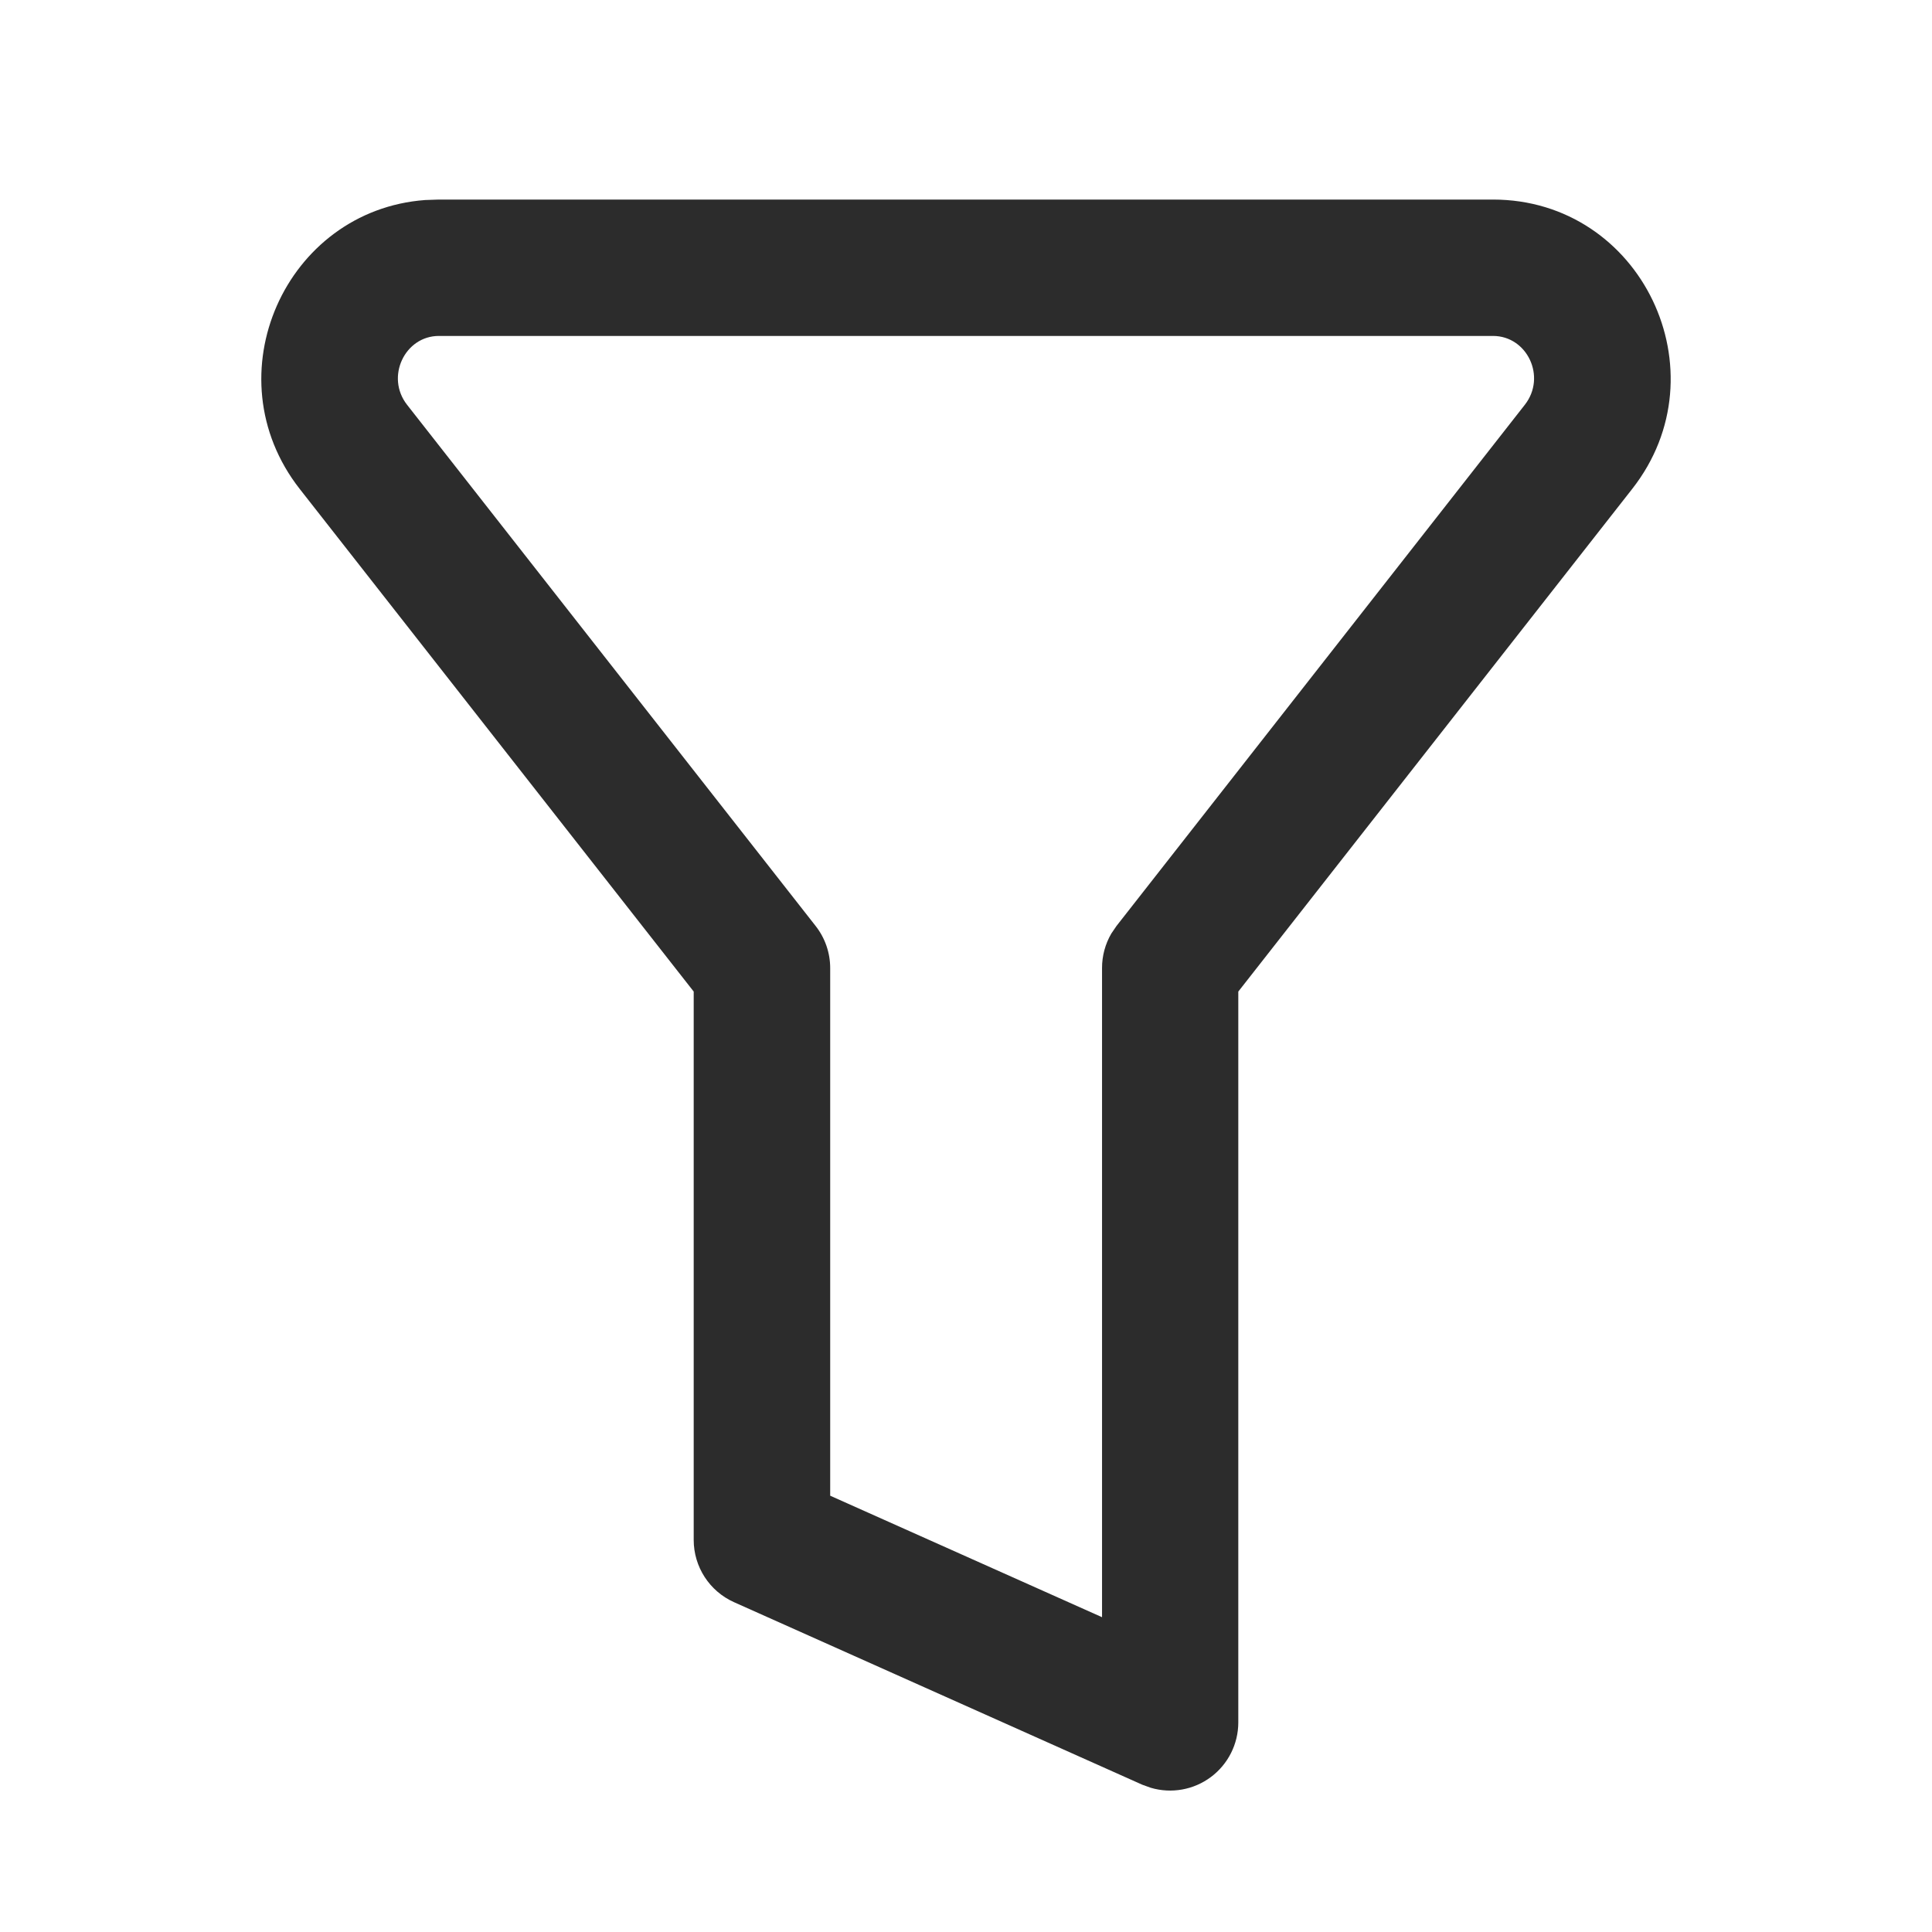
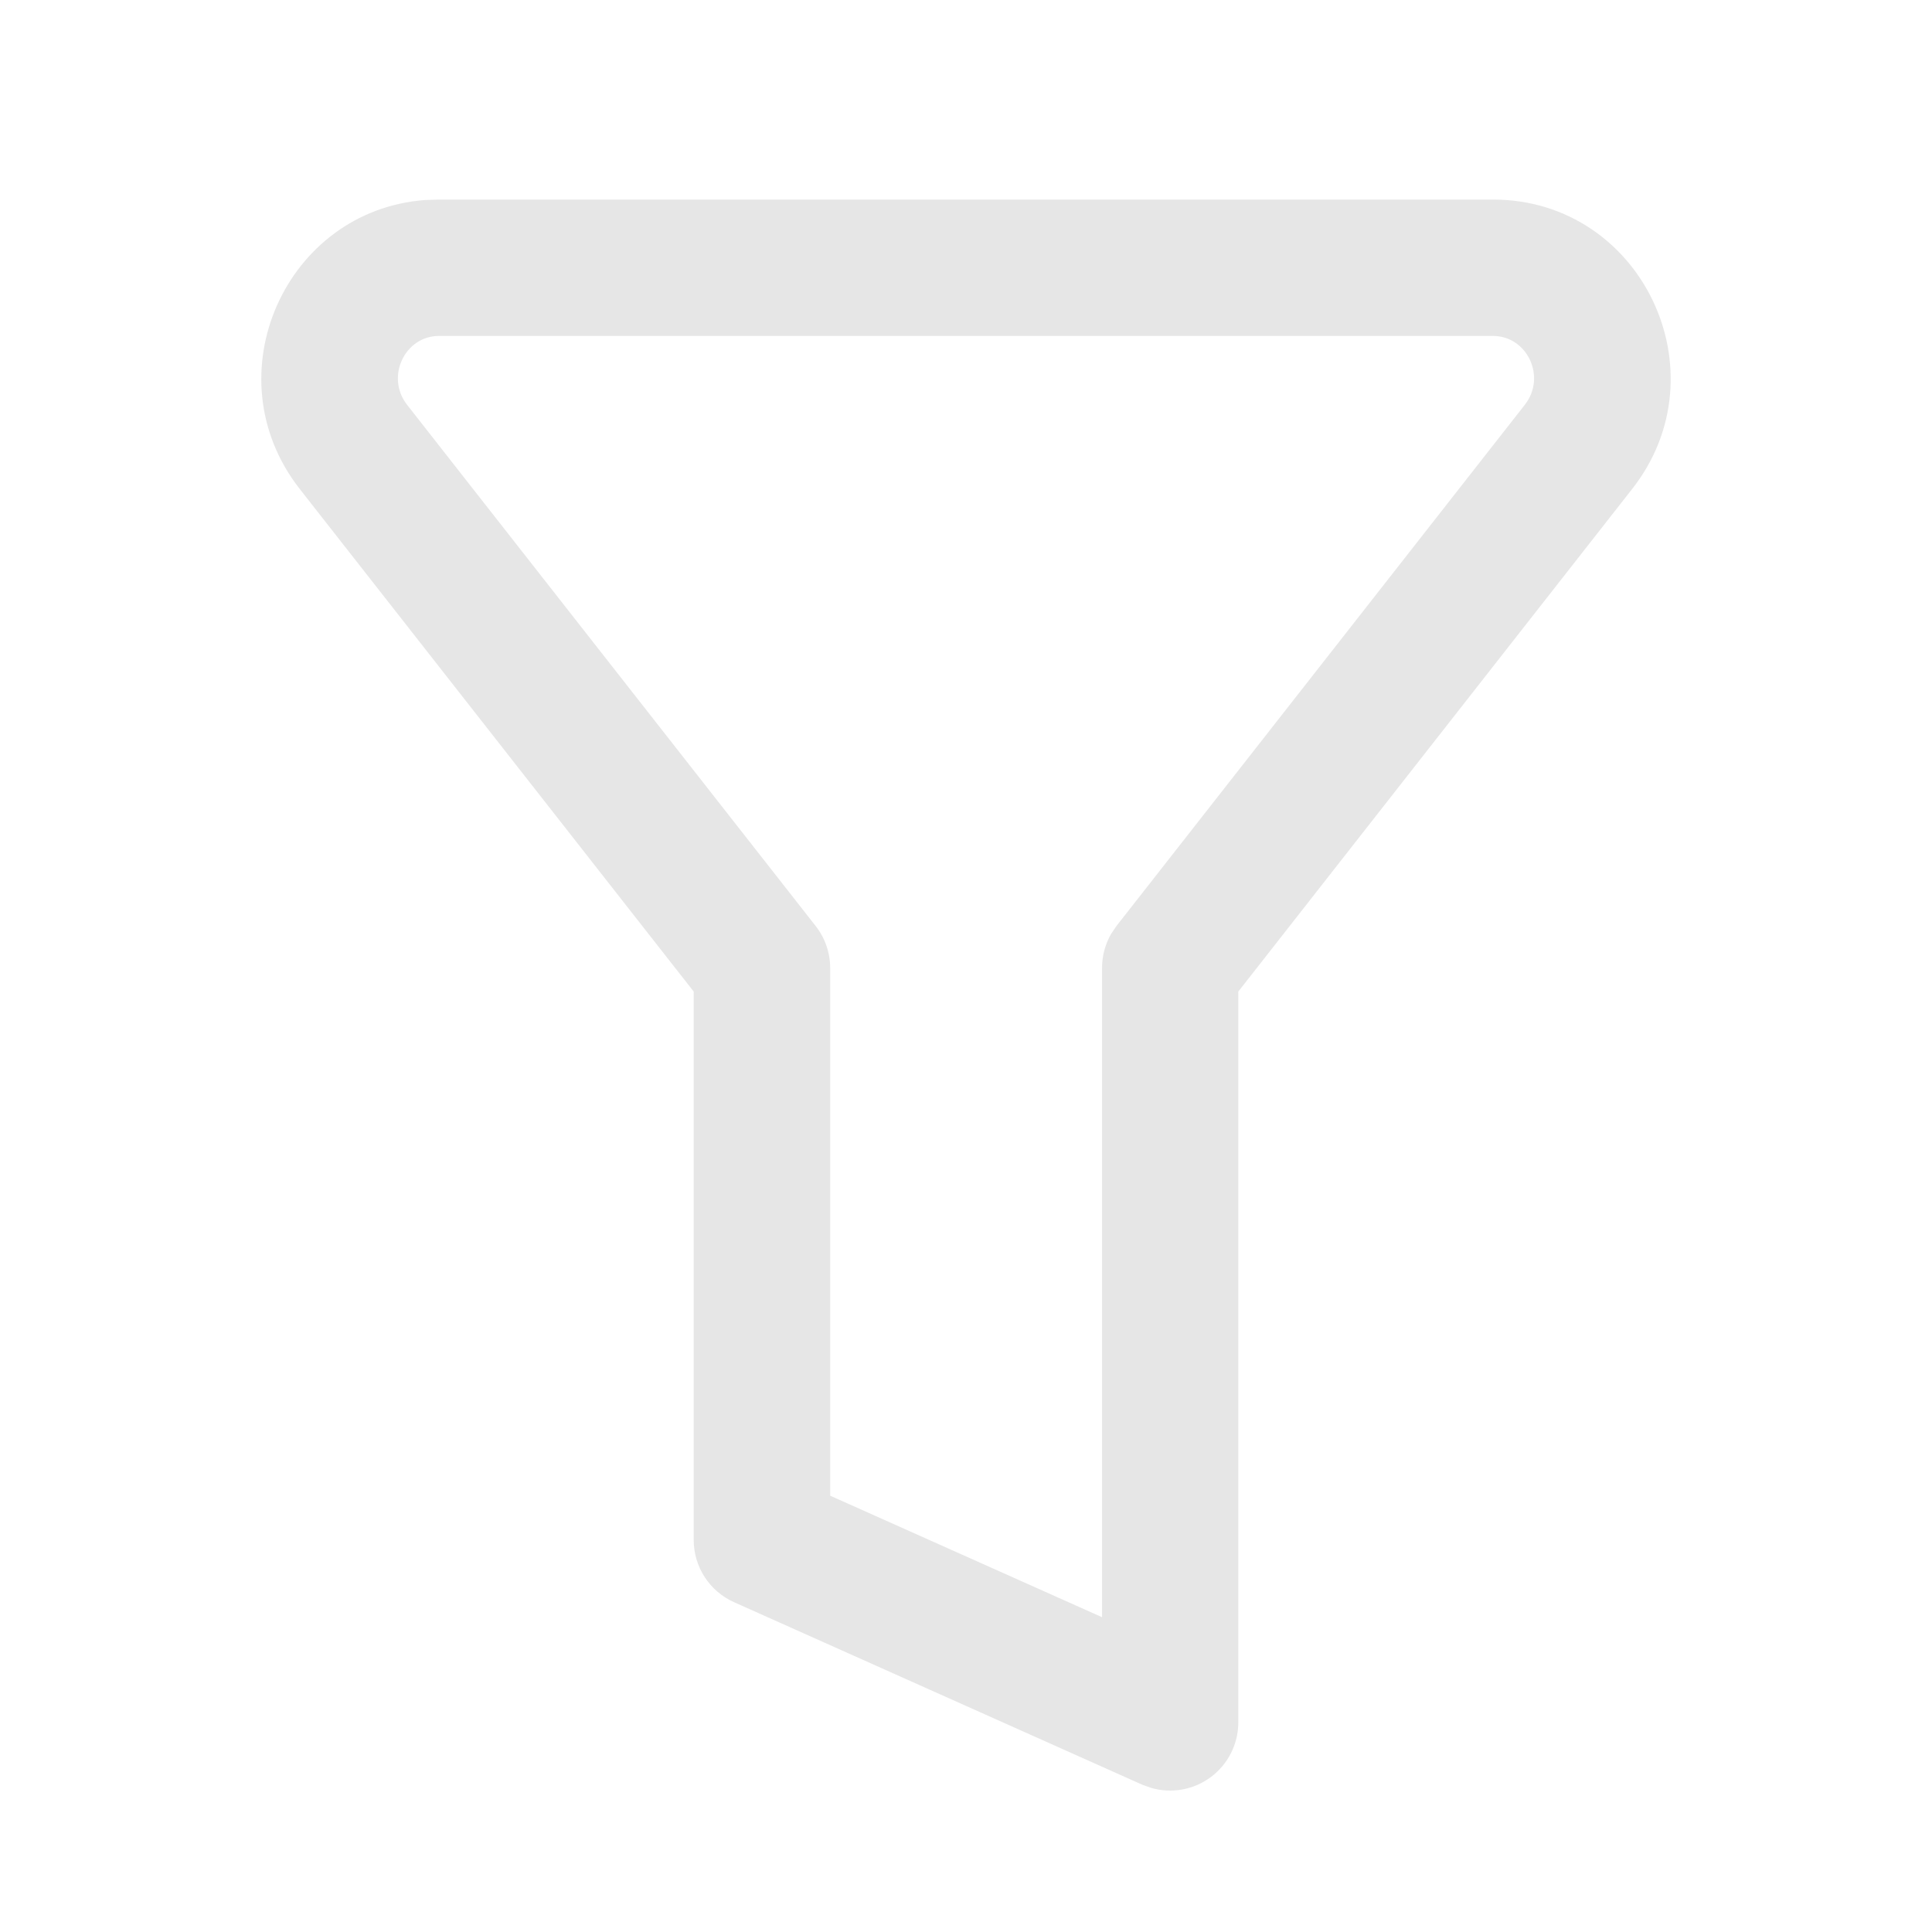
- <svg xmlns="http://www.w3.org/2000/svg" t="1710068524833" class="icon" viewBox="0 0 1024 1024" version="1.1" p-id="4295" width="200" height="200">
-   <path d="M232.629 105.773l-7.228 0.241c-74.089 5.421-113.544 93.064-66.56 153.118l208.836 266.421v290.635a36.141 36.141 0 0 0 21.384 33.009l216.365 96.738 4.518 1.626a36.141 36.141 0 0 0 46.381-34.635V525.553l208.776-266.421c48.61-61.922 4.939-153.359-73.788-153.359H232.629z m0 72.282h558.682c18.131 0 28.491 21.685 16.866 36.503L591.752 490.797l-2.711 3.976a36.141 36.141 0 0 0-4.939 18.312v344.064l-144.083-64.392V513.084a36.141 36.141 0 0 0-7.71-22.287L215.763 214.558c-11.565-14.758-1.205-36.503 16.866-36.503z" fill="#2c2c2c" p-id="4296" />
+ <svg xmlns="http://www.w3.org/2000/svg" t="1713449562847" class="icon" viewBox="0 0 1024 1024" version="1.1" p-id="4305" width="200" height="200">
+   <path d="M232.629 105.773l-7.228 0.241c-74.089 5.421-113.544 93.064-66.56 153.118l208.836 266.421v290.635a36.141 36.141 0 0 0 21.384 33.009l216.365 96.738 4.518 1.626a36.141 36.141 0 0 0 46.381-34.635V525.553l208.776-266.421c48.61-61.922 4.939-153.359-73.788-153.359H232.629z m0 72.282h558.682c18.131 0 28.491 21.685 16.866 36.503L591.752 490.797l-2.711 3.976a36.141 36.141 0 0 0-4.939 18.312v344.064l-144.083-64.392V513.084a36.141 36.141 0 0 0-7.71-22.287L215.763 214.558c-11.565-14.758-1.205-36.503 16.866-36.503z" fill="#e6e6e6" p-id="4306" />
</svg>
